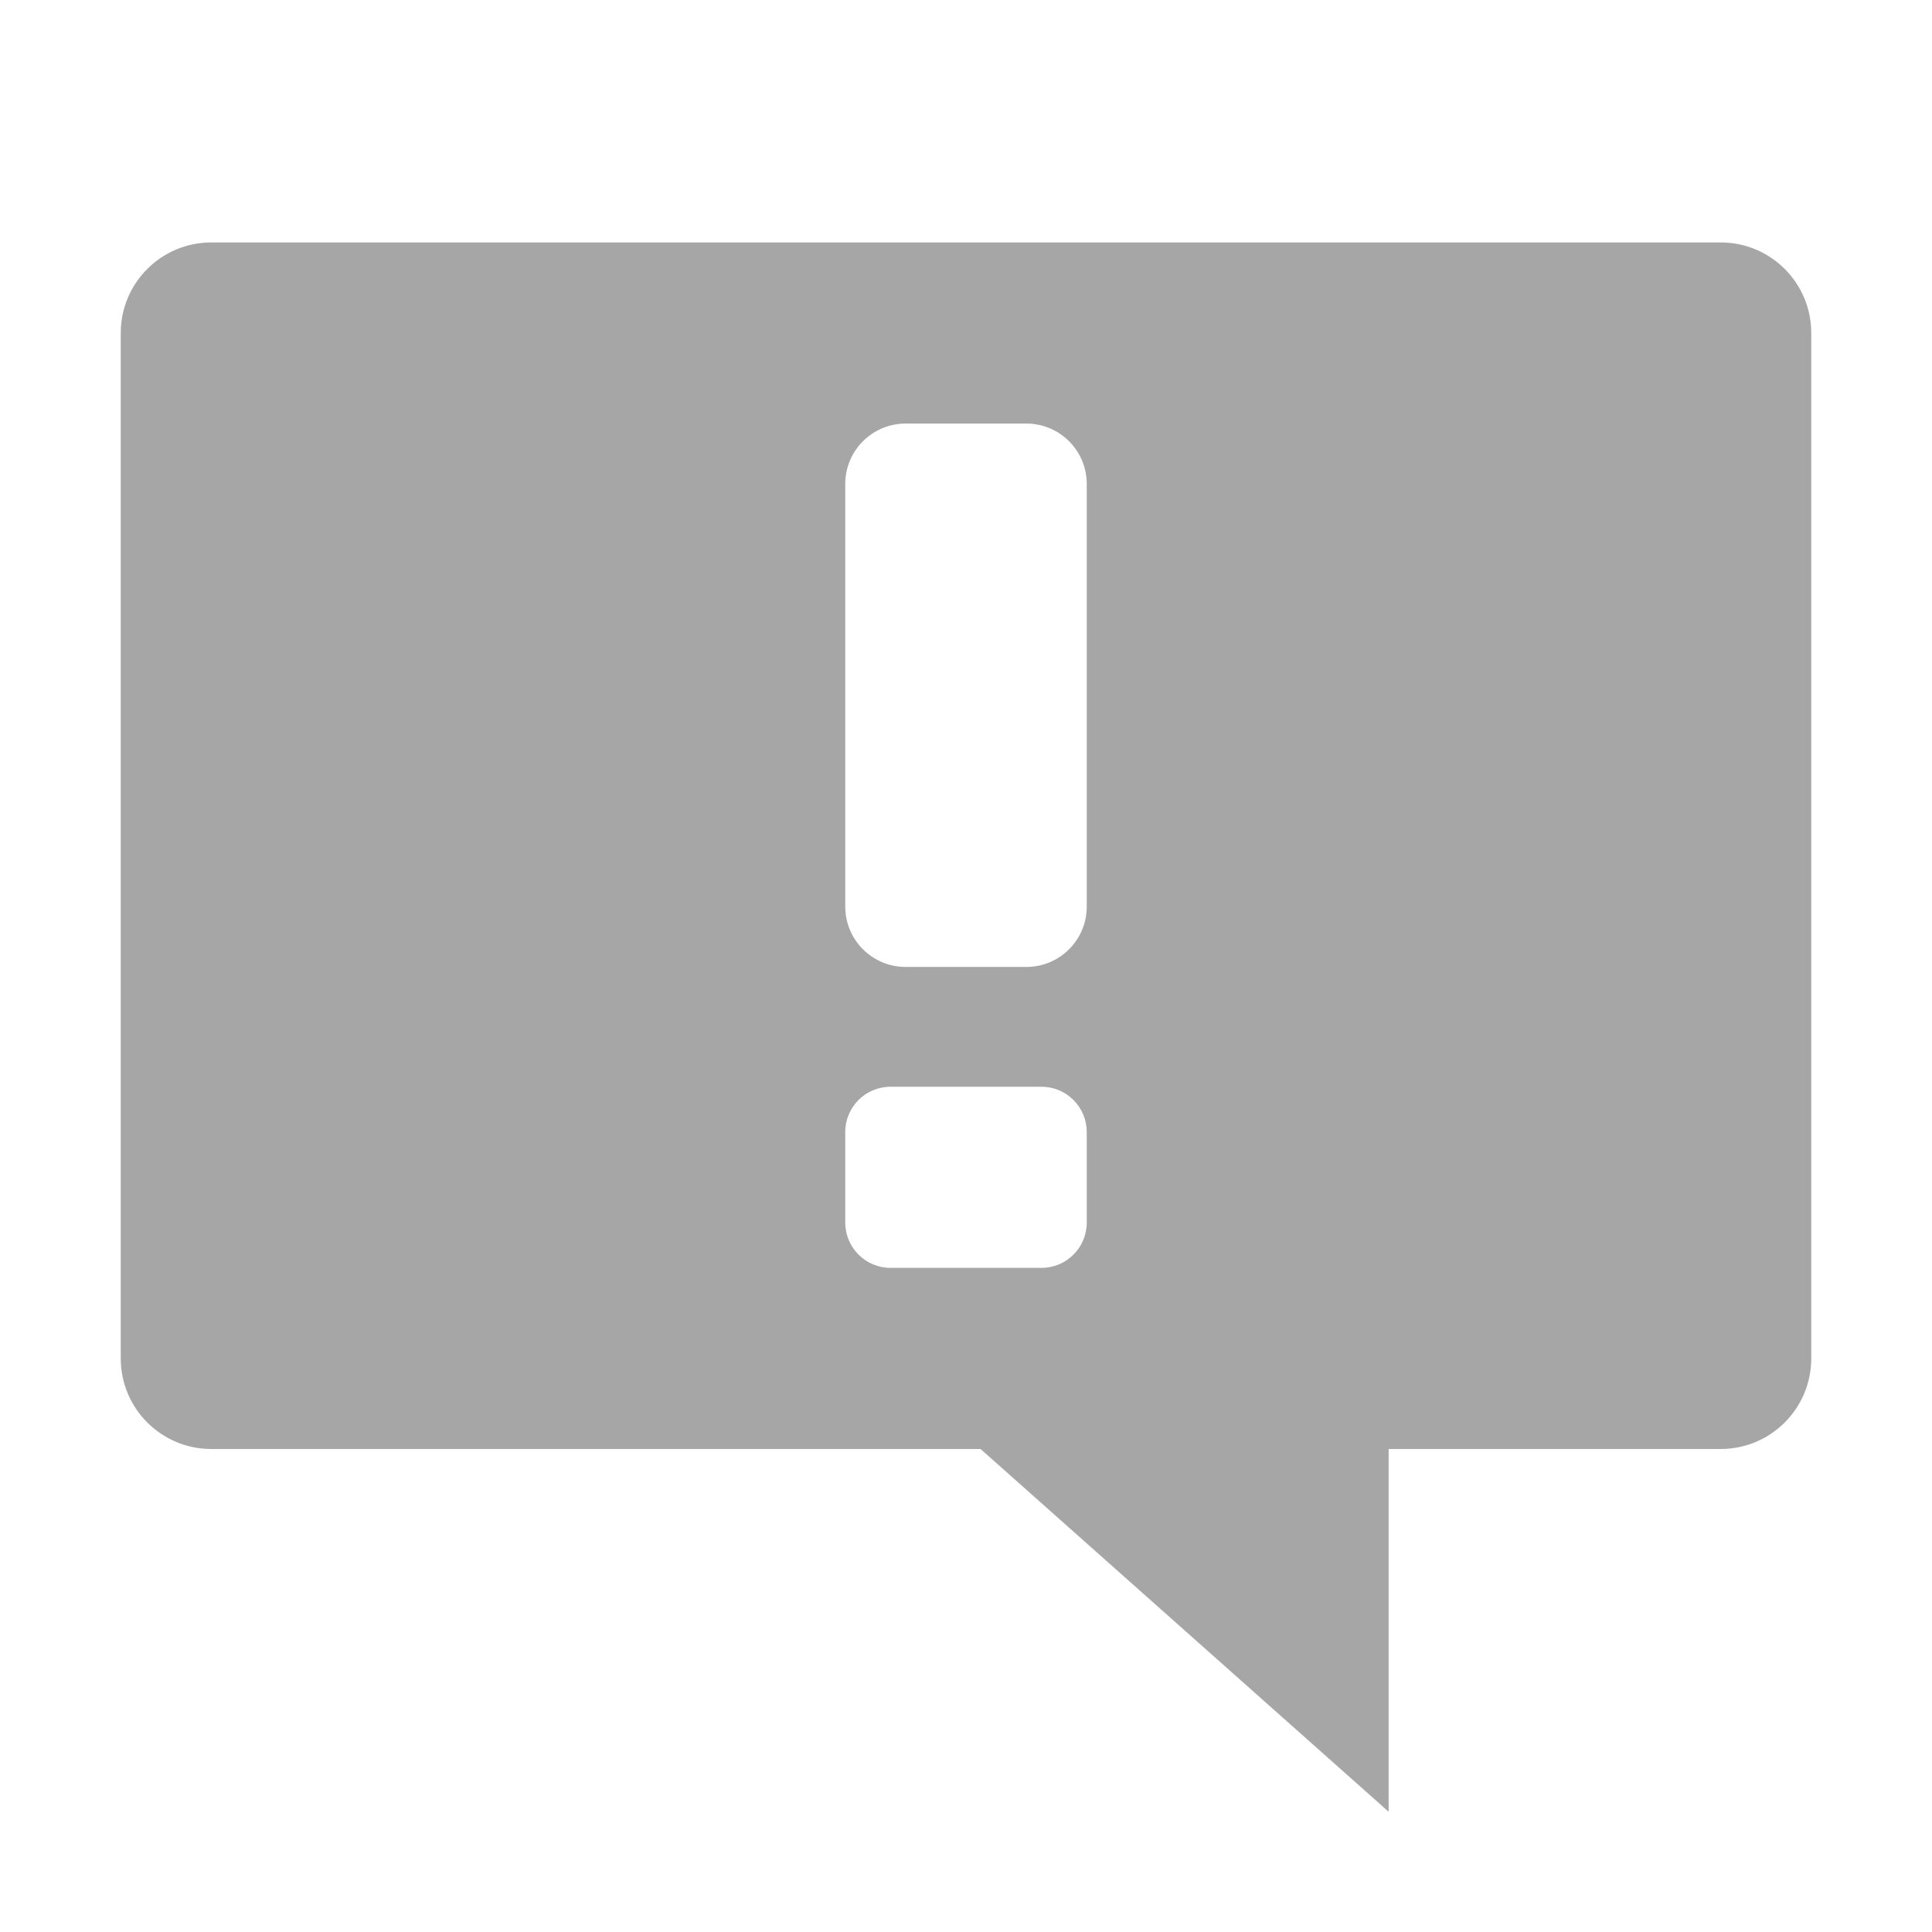
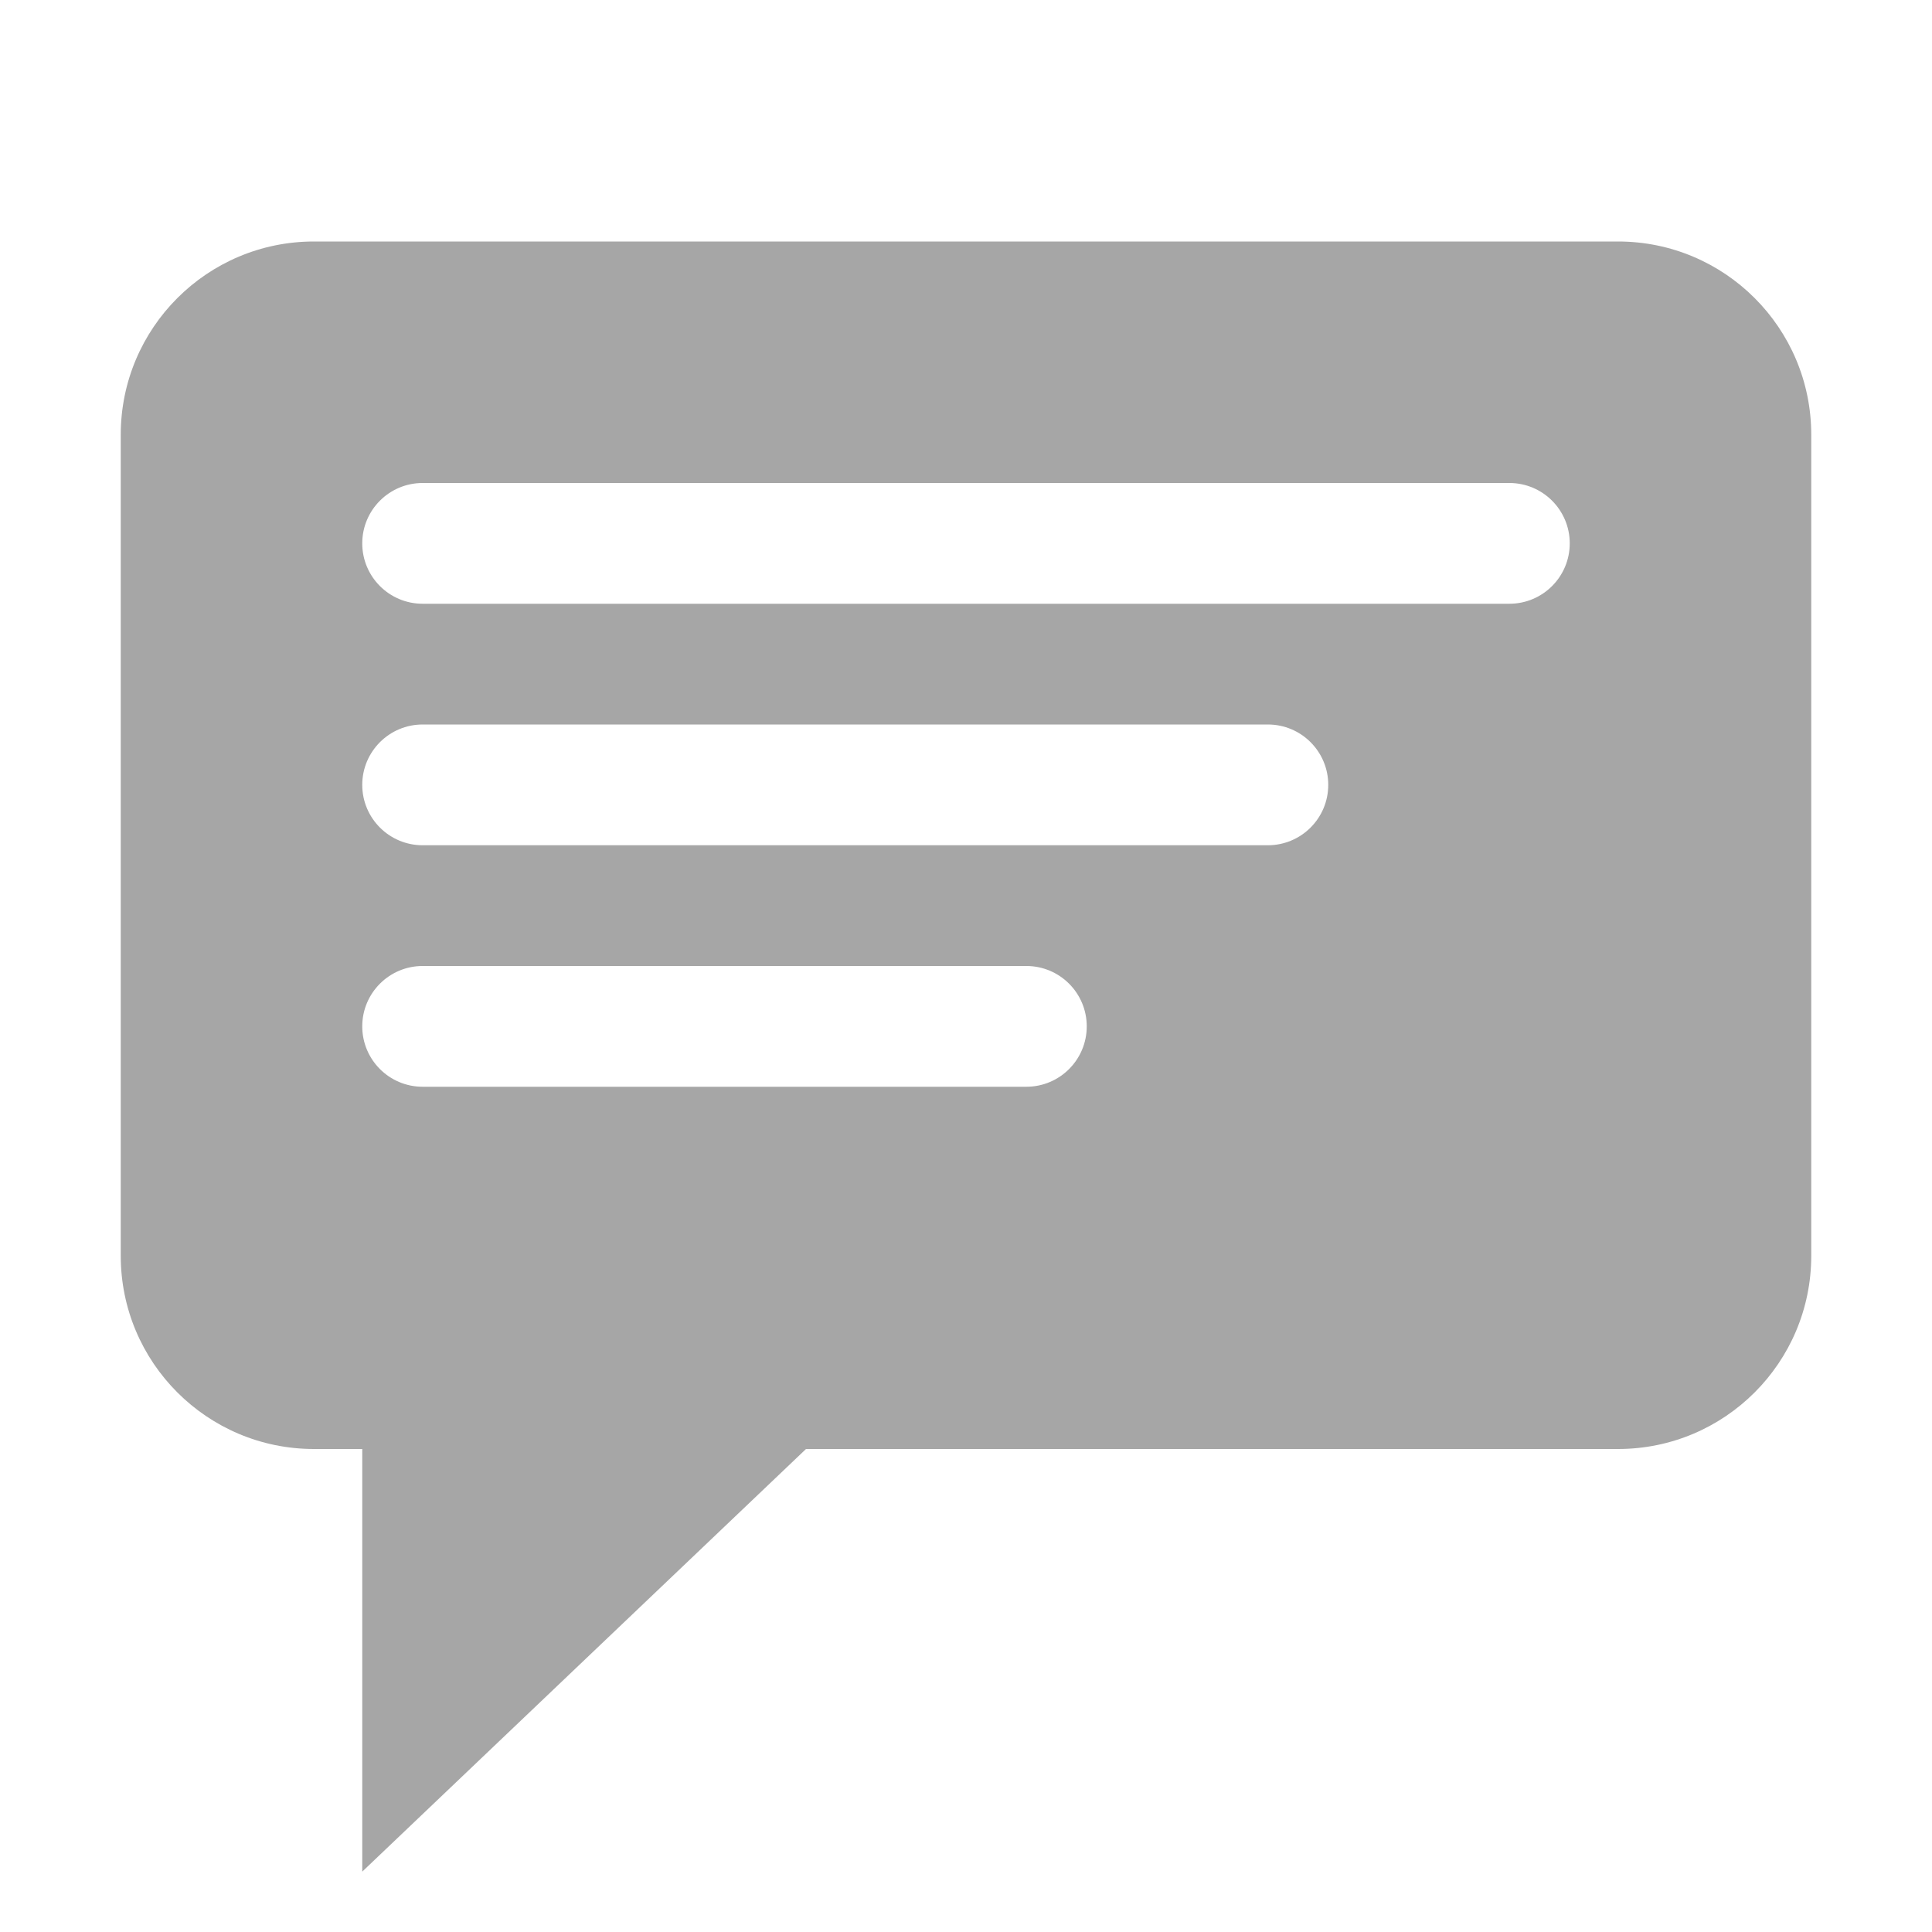
- <svg xmlns="http://www.w3.org/2000/svg" preserveAspectRatio="xMidYMid" width="64" height="64" viewBox="0 0 64 64">
-   <defs>
-     <style>
-       .icon {
-         fill: #a6a6a6;
-         fill-rule: evenodd;
-       }
-     </style>
-   </defs>
-   <path d="M57,48 L46,48 L46,60.016 L32.482,48 L7,48 C5.343,48 4,46.657 4,45 L4,11.031 C4,9.374 5.343,8.031 7,8.031 L57,8.031 C58.657,8.031 60,9.374 60,11.031 L60,45 C60,46.657 58.657,48 57,48 ZM36,16.031 C36,14.927 35.105,14.031 34,14.031 L30,14.031 C28.895,14.031 28,14.927 28,16.031 L28,30.031 C28,31.136 28.895,32.031 30,32.031 L34,32.031 C35.105,32.031 36,31.136 36,30.031 L36,16.031 ZM36,37.5 C36,36.672 35.328,36 34.5,36 L29.5,36 C28.672,36 28,36.672 28,37.5 L28,40.5 C28,41.328 28.672,42 29.5,42 L34.5,42 C35.328,42 36,41.328 36,40.5 L36,37.5 Z" class="icon" />
+ <svg xmlns="http://www.w3.org/2000/svg" width="64" height="64" viewBox="0 0 64 64">
+   <path fill="#a6a6a6" d="M53.6,8H10.4A6.4,6.4,0,0,0,4,14.4V41.6A6.4,6.4,0,0,0,10.4,48H12V62L26.7,48H53.6A6.4,6.4,0,0,0,60,41.6V14.4A6.4,6.4,0,0,0,53.6,8ZM34,36H14a2,2,0,0,1,0-4H34A2,2,0,0,1,34,36Zm8-8H14a2,2,0,0,1,0-4H42A2,2,0,0,1,42,28Zm8-8H14a2,2,0,0,1,0-4H50A2,2,0,0,1,50,20Z" />
</svg>
